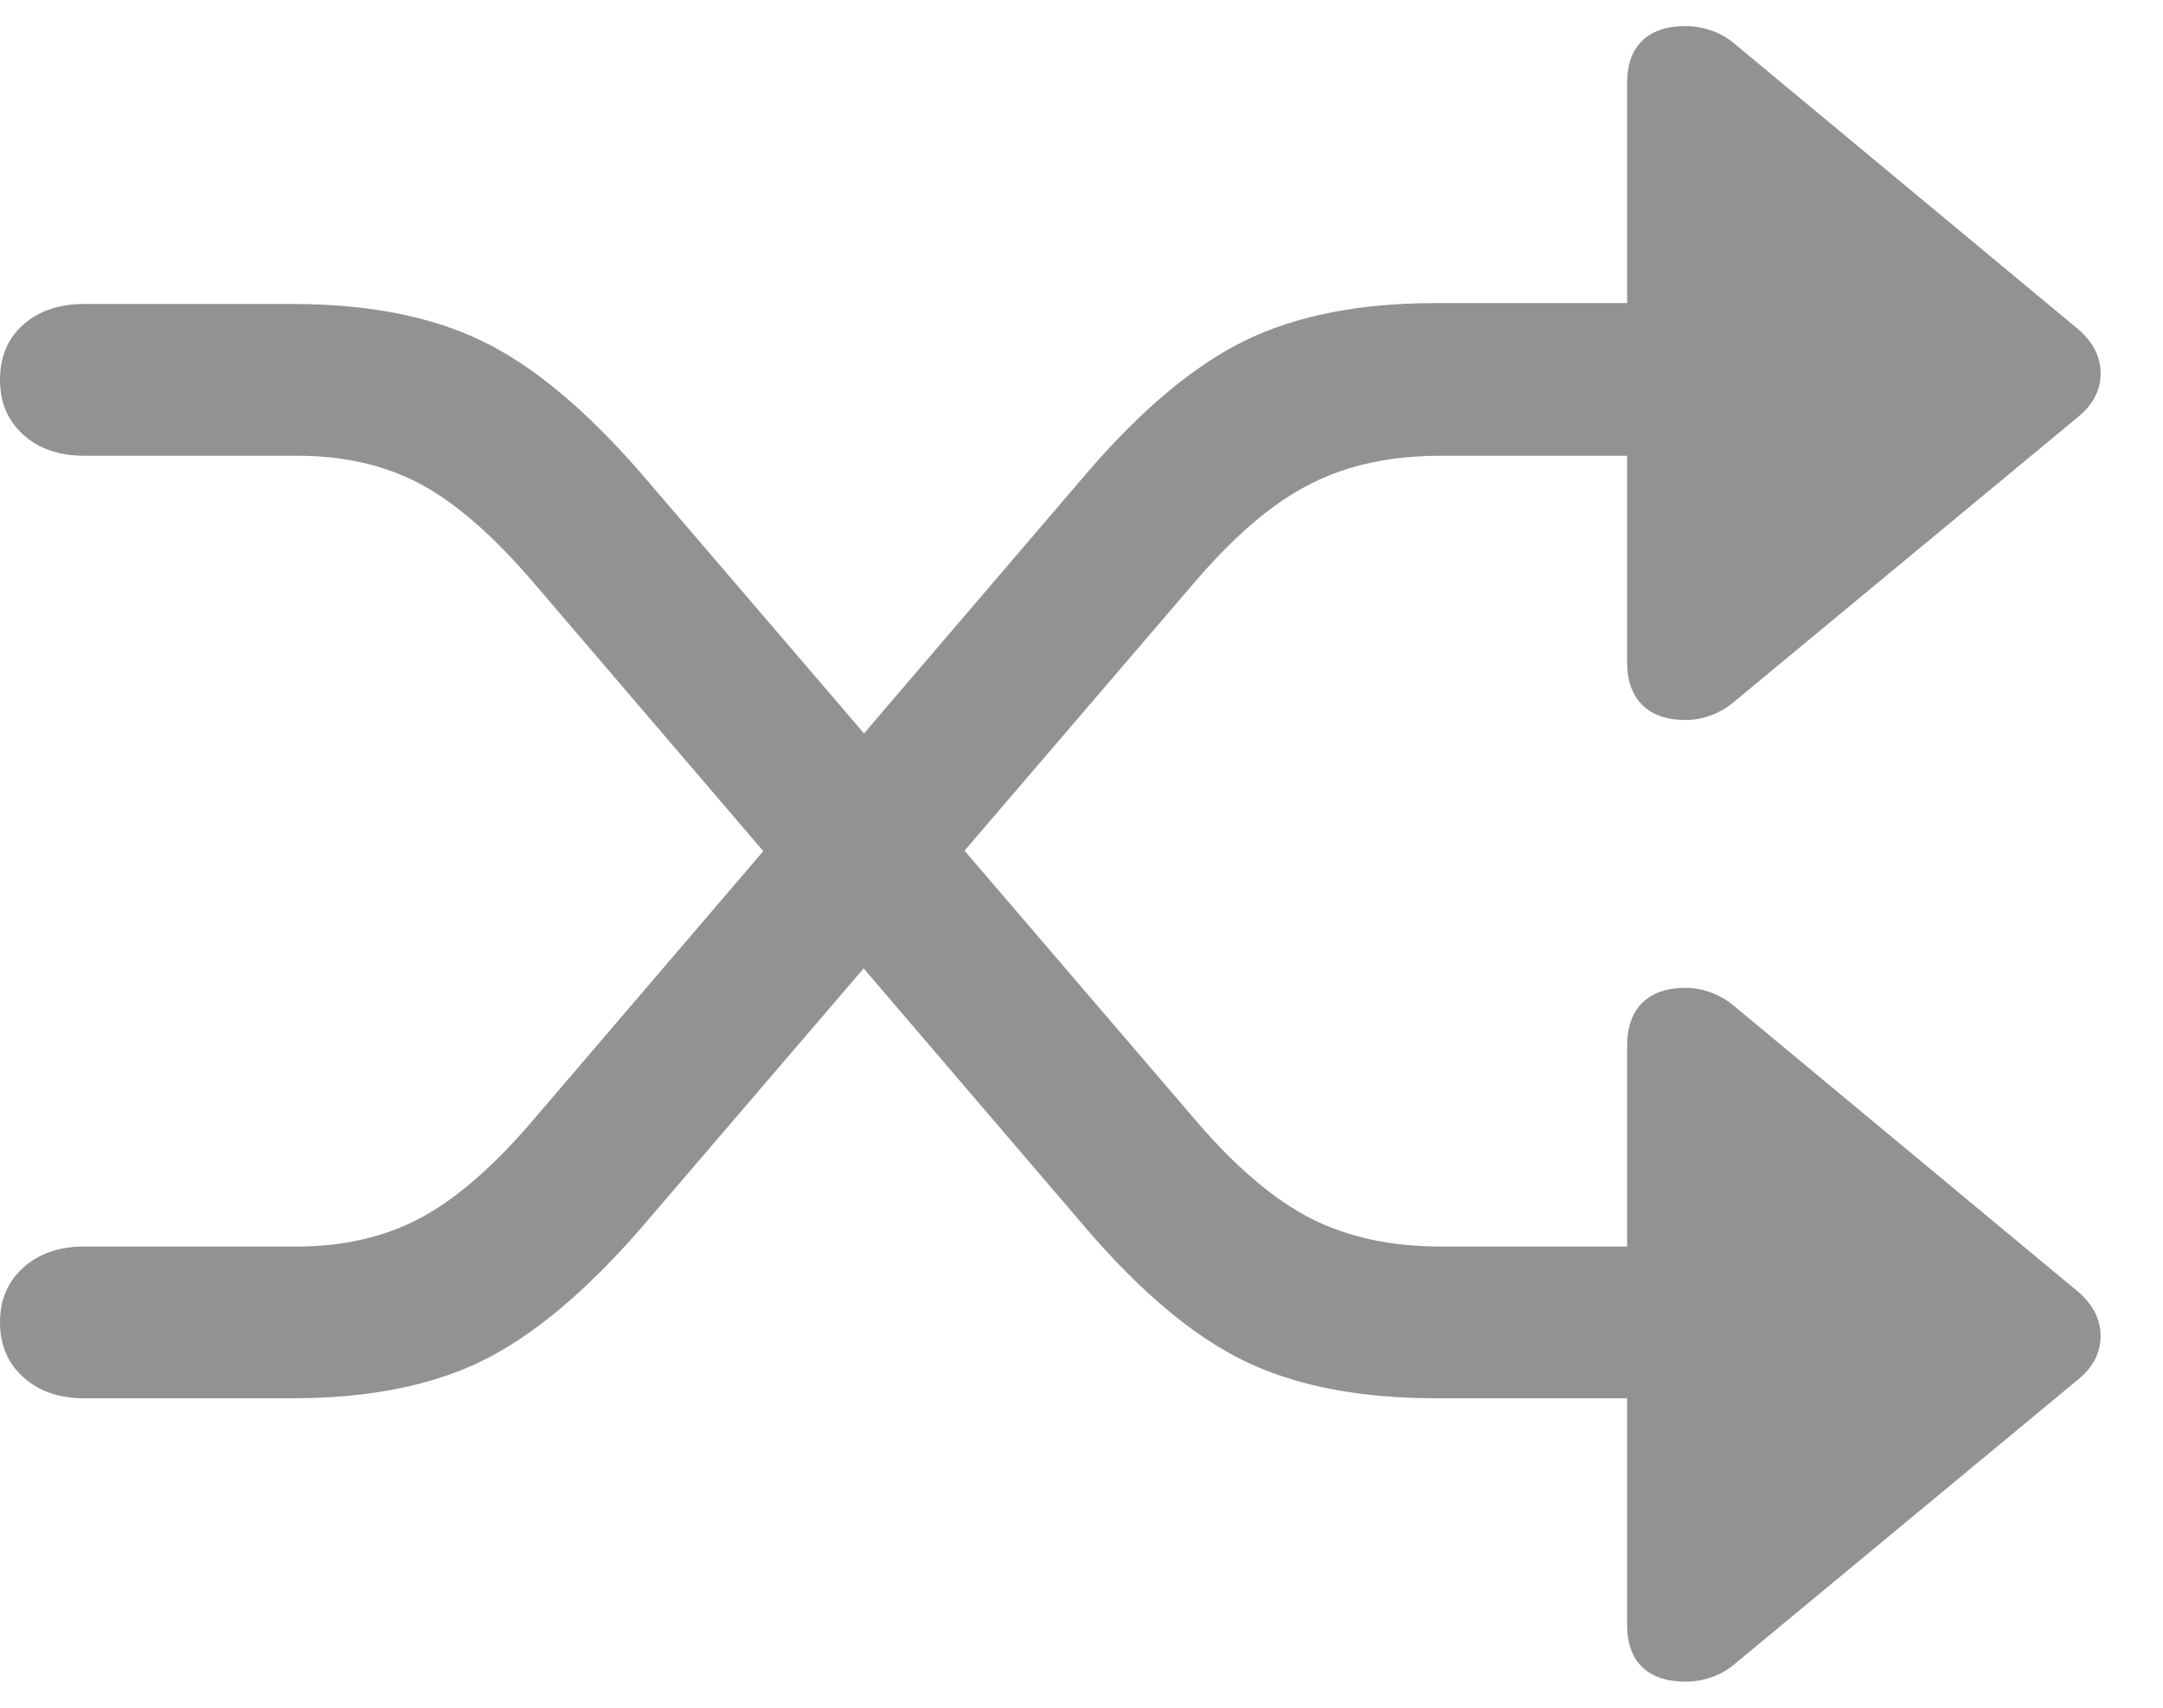
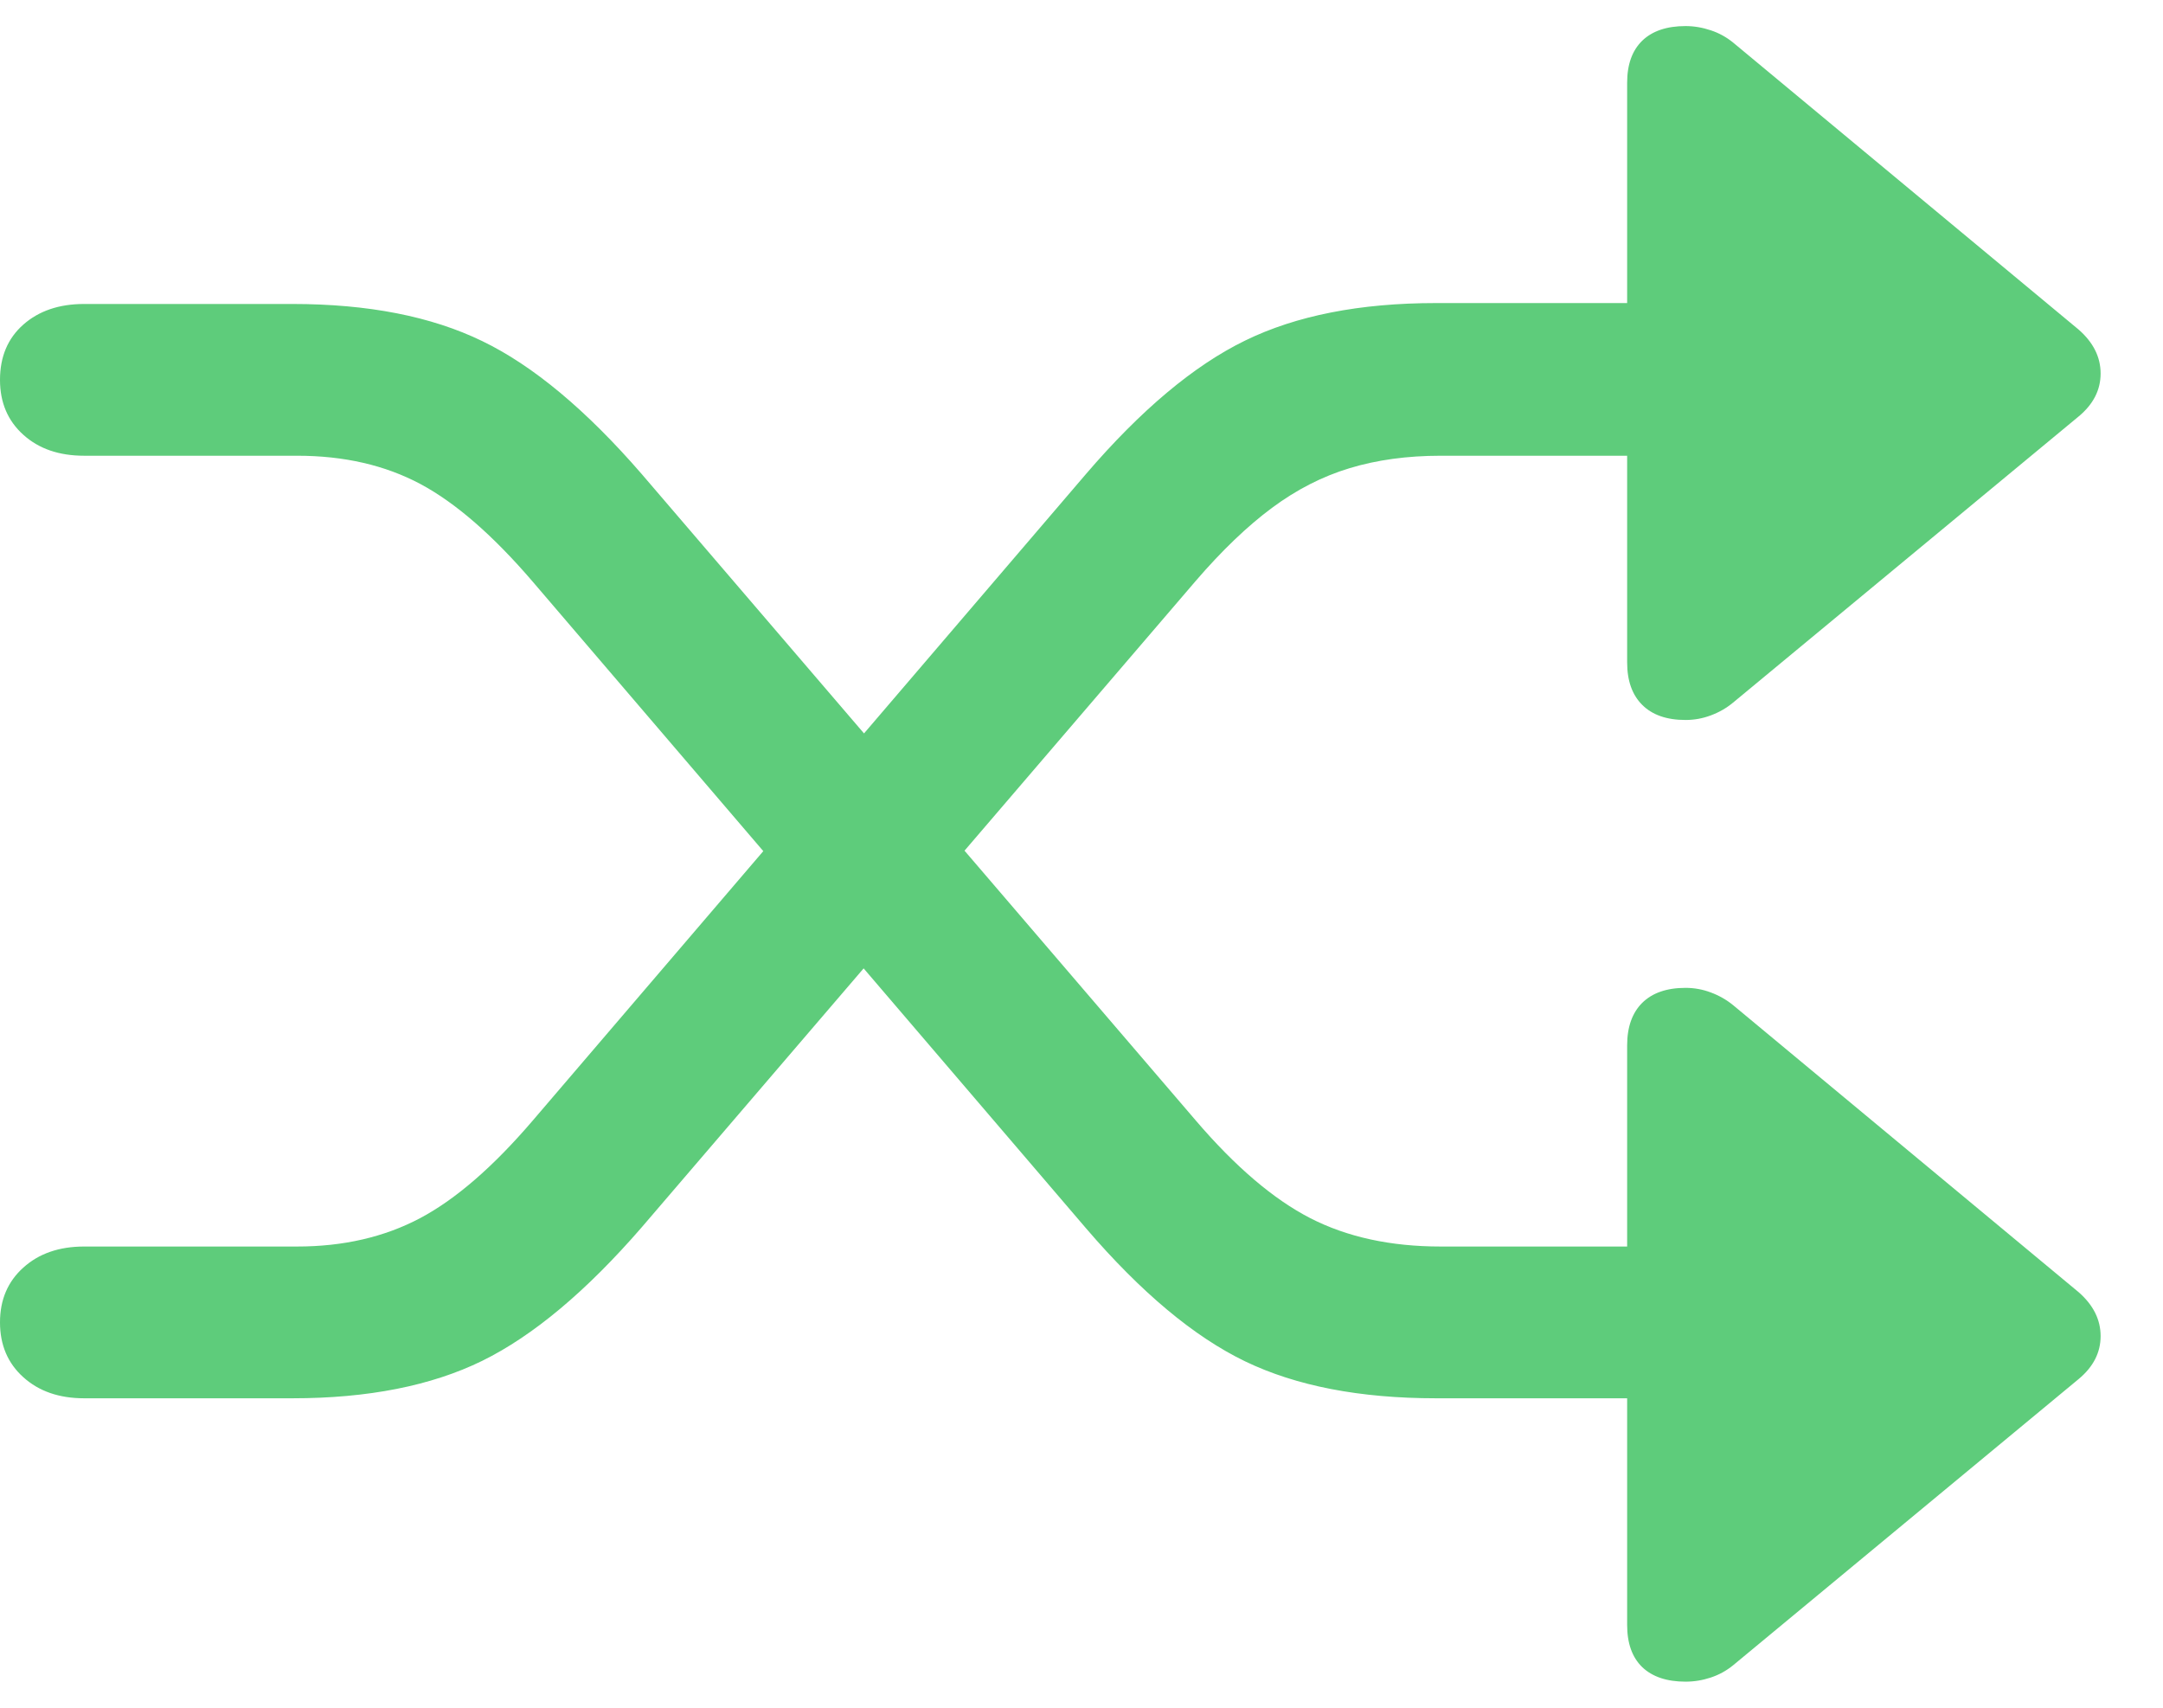
- <svg xmlns="http://www.w3.org/2000/svg" width="19" height="15" viewBox="0 0 19 15" fill="none">
-   <path id="Vector" d="M0 11.615C0 11.813 0.068 11.974 0.205 12.097C0.341 12.22 0.519 12.282 0.739 12.282H2.569C3.233 12.282 3.789 12.172 4.236 11.953C4.683 11.733 5.15 11.342 5.637 10.78L10.503 5.103C10.733 4.836 10.956 4.622 11.173 4.461C11.39 4.3 11.617 4.184 11.856 4.112C12.094 4.04 12.36 4.003 12.655 4.003H14.293V5.818C14.293 5.979 14.337 6.103 14.425 6.191C14.514 6.28 14.641 6.324 14.806 6.324C14.882 6.324 14.955 6.311 15.027 6.284C15.1 6.257 15.165 6.22 15.224 6.171L18.259 3.658C18.388 3.551 18.452 3.425 18.452 3.281C18.452 3.136 18.388 3.008 18.259 2.895L15.224 0.374C15.165 0.326 15.1 0.29 15.027 0.266C14.955 0.242 14.882 0.229 14.806 0.229C14.641 0.229 14.514 0.272 14.425 0.358C14.337 0.444 14.293 0.567 14.293 0.727V2.662H12.614C11.945 2.662 11.386 2.772 10.936 2.992C10.487 3.211 10.021 3.602 9.539 4.164L4.681 9.841C4.333 10.248 4.003 10.534 3.69 10.7C3.376 10.866 3.016 10.949 2.61 10.949H0.739C0.519 10.949 0.341 11.011 0.205 11.134C0.068 11.257 0 11.417 0 11.615ZM0 3.337C0 3.535 0.068 3.696 0.205 3.819C0.341 3.942 0.519 4.003 0.739 4.003H2.61C3.022 4.003 3.383 4.086 3.694 4.252C4.004 4.418 4.333 4.705 4.681 5.111L9.539 10.788C10.021 11.35 10.487 11.74 10.936 11.957C11.386 12.174 11.945 12.282 12.614 12.282H14.293V14.273C14.293 14.434 14.337 14.557 14.425 14.643C14.514 14.728 14.641 14.771 14.806 14.771C14.882 14.771 14.955 14.759 15.027 14.735C15.1 14.711 15.165 14.675 15.224 14.627L18.259 12.113C18.388 12.006 18.452 11.88 18.452 11.736C18.452 11.591 18.388 11.463 18.259 11.35L15.224 8.829C15.165 8.781 15.1 8.744 15.027 8.717C14.955 8.69 14.882 8.677 14.806 8.677C14.641 8.677 14.514 8.721 14.425 8.809C14.337 8.897 14.293 9.022 14.293 9.182V10.949H12.655C12.216 10.949 11.834 10.866 11.51 10.7C11.187 10.534 10.851 10.248 10.503 9.841L5.637 4.164C5.15 3.602 4.683 3.212 4.236 2.996C3.789 2.779 3.233 2.67 2.569 2.67H0.739C0.519 2.67 0.341 2.731 0.205 2.851C0.068 2.972 0 3.134 0 3.337Z" fill="#929292" />
+ <svg xmlns="http://www.w3.org/2000/svg" width="19" height="15" viewBox="0 0 19 15" fill="#5ECC7B">
+   <path id="Vector" d="M0 11.615C0 11.813 0.068 11.974 0.205 12.097C0.341 12.22 0.519 12.282 0.739 12.282H2.569C3.233 12.282 3.789 12.172 4.236 11.953C4.683 11.733 5.15 11.342 5.637 10.78L10.503 5.103C10.733 4.836 10.956 4.622 11.173 4.461C11.39 4.3 11.617 4.184 11.856 4.112C12.094 4.04 12.36 4.003 12.655 4.003H14.293V5.818C14.293 5.979 14.337 6.103 14.425 6.191C14.514 6.28 14.641 6.324 14.806 6.324C14.882 6.324 14.955 6.311 15.027 6.284C15.1 6.257 15.165 6.22 15.224 6.171L18.259 3.658C18.388 3.551 18.452 3.425 18.452 3.281C18.452 3.136 18.388 3.008 18.259 2.895L15.224 0.374C15.165 0.326 15.1 0.29 15.027 0.266C14.955 0.242 14.882 0.229 14.806 0.229C14.641 0.229 14.514 0.272 14.425 0.358C14.337 0.444 14.293 0.567 14.293 0.727V2.662H12.614C11.945 2.662 11.386 2.772 10.936 2.992C10.487 3.211 10.021 3.602 9.539 4.164L4.681 9.841C4.333 10.248 4.003 10.534 3.69 10.7C3.376 10.866 3.016 10.949 2.61 10.949H0.739C0.519 10.949 0.341 11.011 0.205 11.134C0.068 11.257 0 11.417 0 11.615ZM0 3.337C0 3.535 0.068 3.696 0.205 3.819C0.341 3.942 0.519 4.003 0.739 4.003H2.61C3.022 4.003 3.383 4.086 3.694 4.252C4.004 4.418 4.333 4.705 4.681 5.111L9.539 10.788C10.021 11.35 10.487 11.74 10.936 11.957C11.386 12.174 11.945 12.282 12.614 12.282H14.293V14.273C14.293 14.434 14.337 14.557 14.425 14.643C14.514 14.728 14.641 14.771 14.806 14.771C14.882 14.771 14.955 14.759 15.027 14.735C15.1 14.711 15.165 14.675 15.224 14.627L18.259 12.113C18.388 12.006 18.452 11.88 18.452 11.736C18.452 11.591 18.388 11.463 18.259 11.35L15.224 8.829C15.165 8.781 15.1 8.744 15.027 8.717C14.955 8.69 14.882 8.677 14.806 8.677C14.641 8.677 14.514 8.721 14.425 8.809C14.337 8.897 14.293 9.022 14.293 9.182V10.949H12.655C12.216 10.949 11.834 10.866 11.51 10.7C11.187 10.534 10.851 10.248 10.503 9.841L5.637 4.164C5.15 3.602 4.683 3.212 4.236 2.996C3.789 2.779 3.233 2.67 2.569 2.67H0.739C0.519 2.67 0.341 2.731 0.205 2.851C0.068 2.972 0 3.134 0 3.337Z" fill="#5ECC7B" />
</svg>
